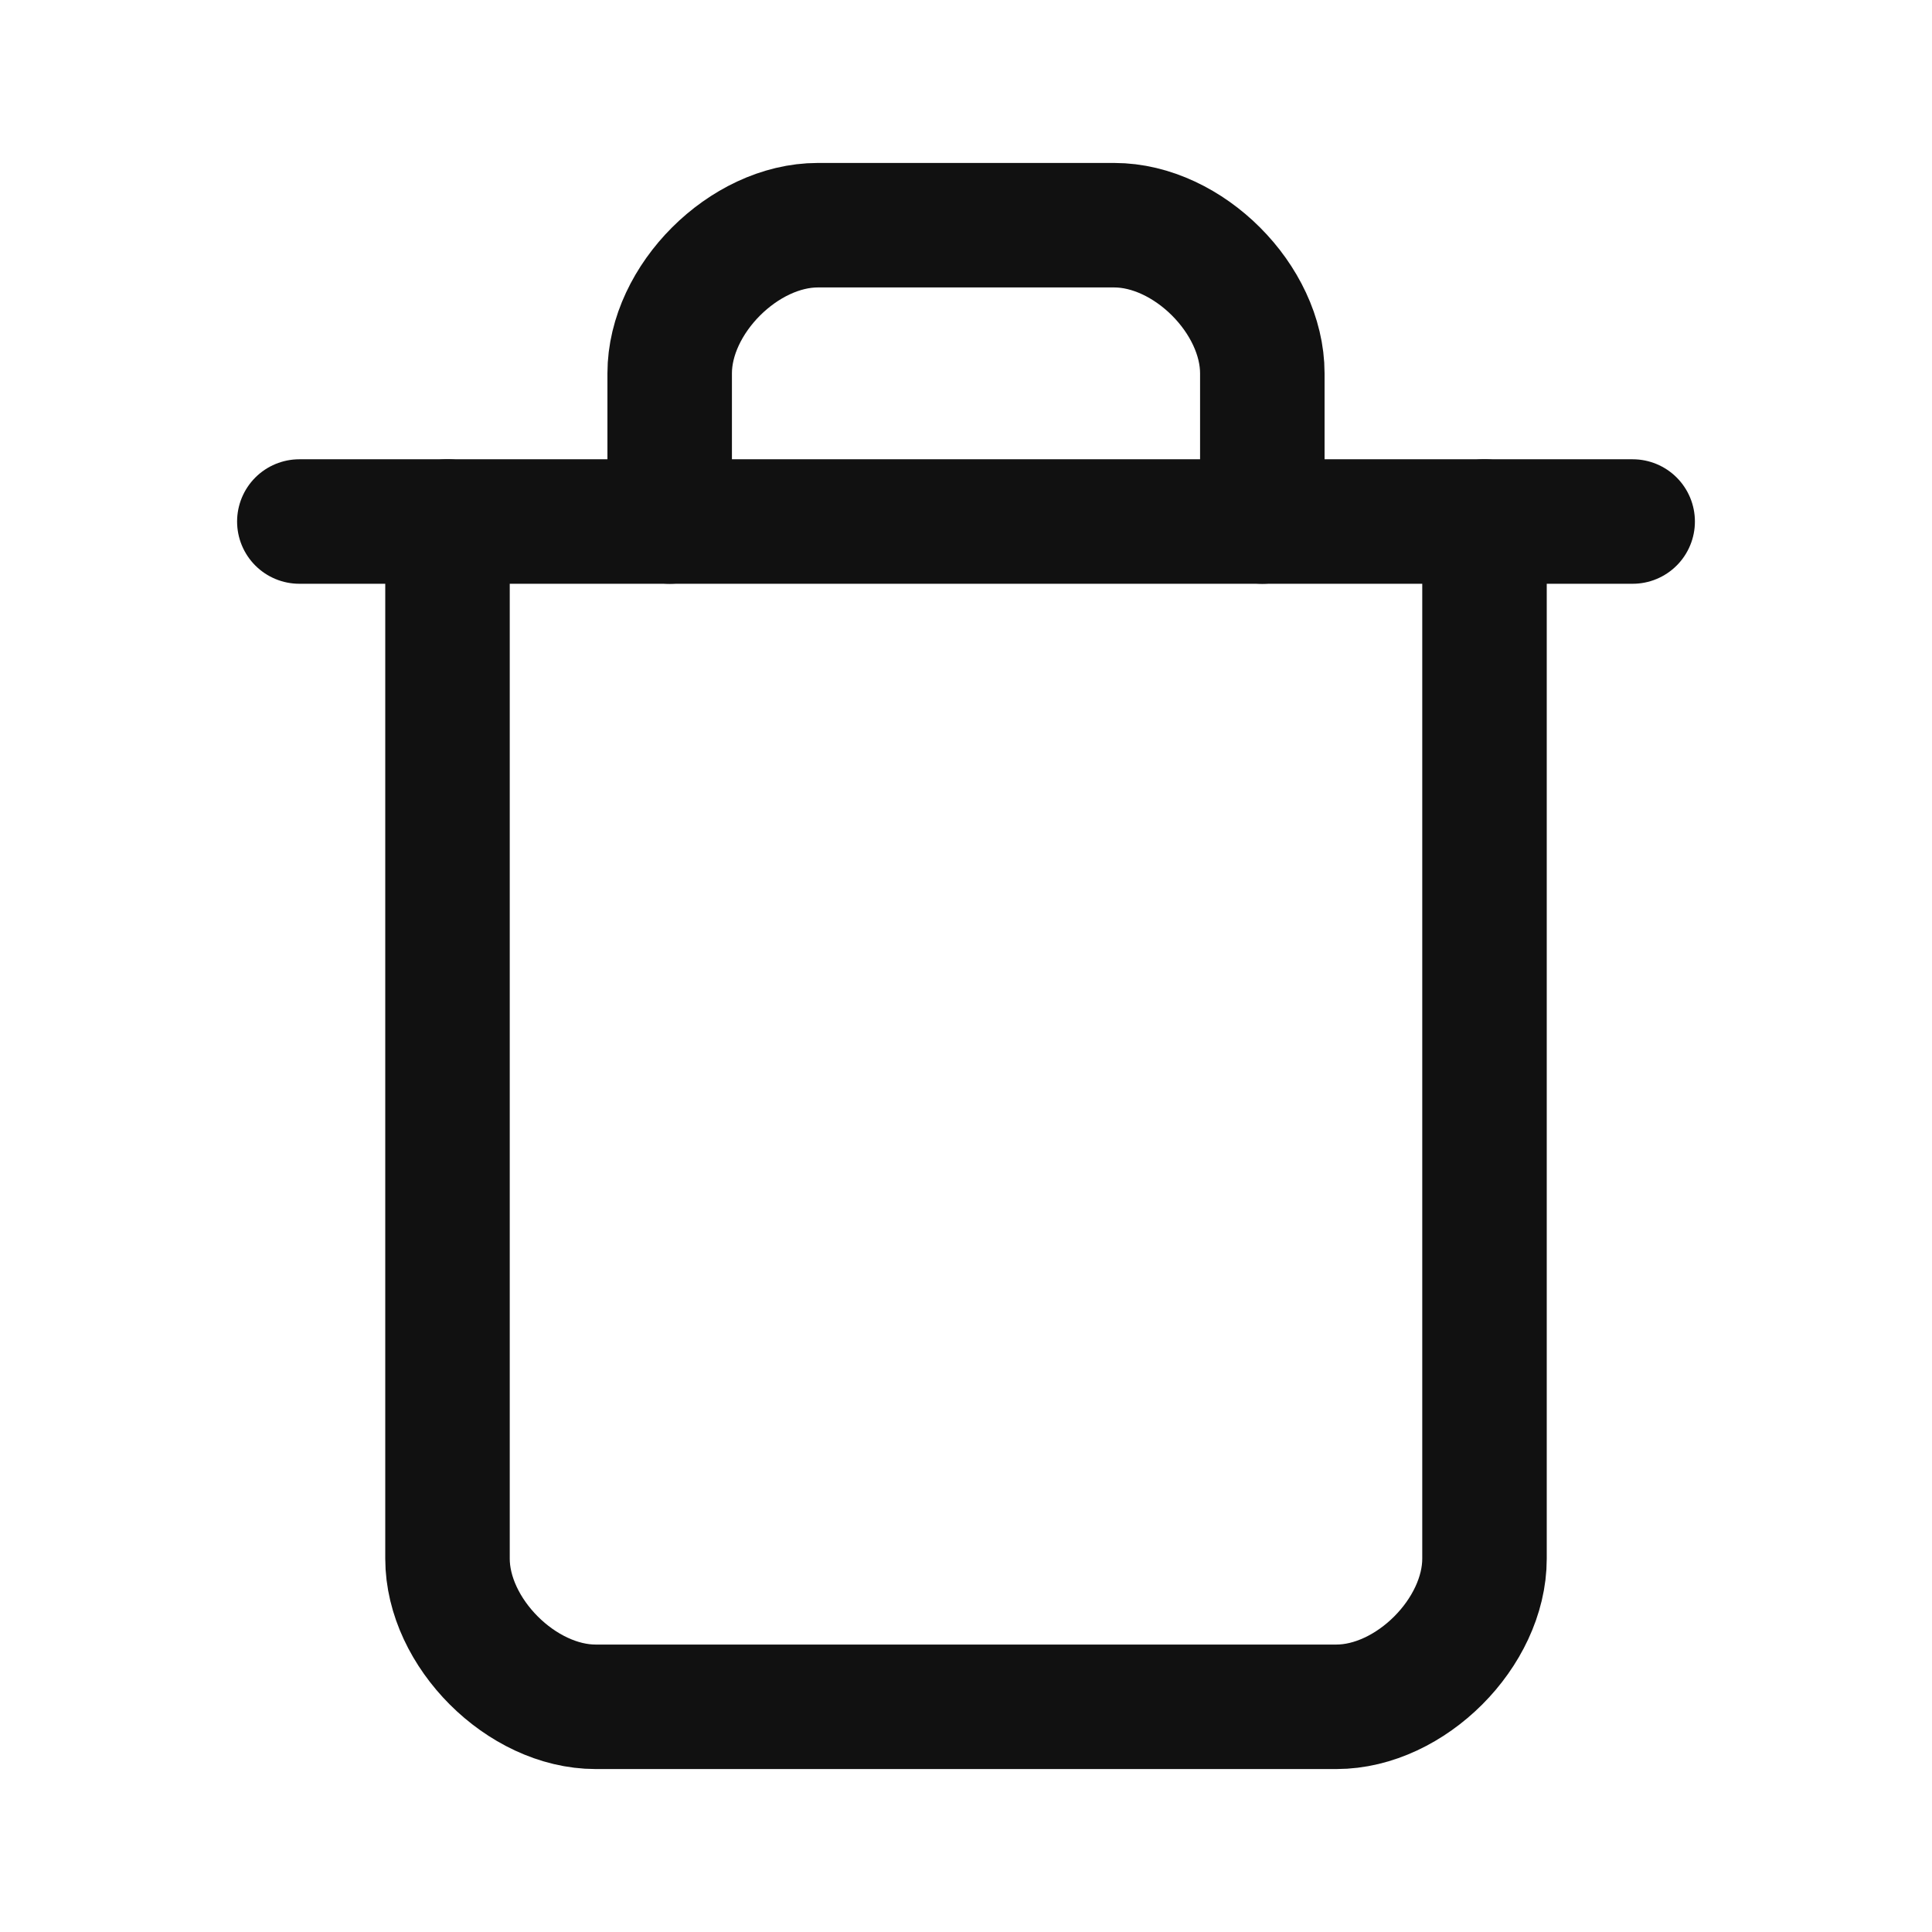
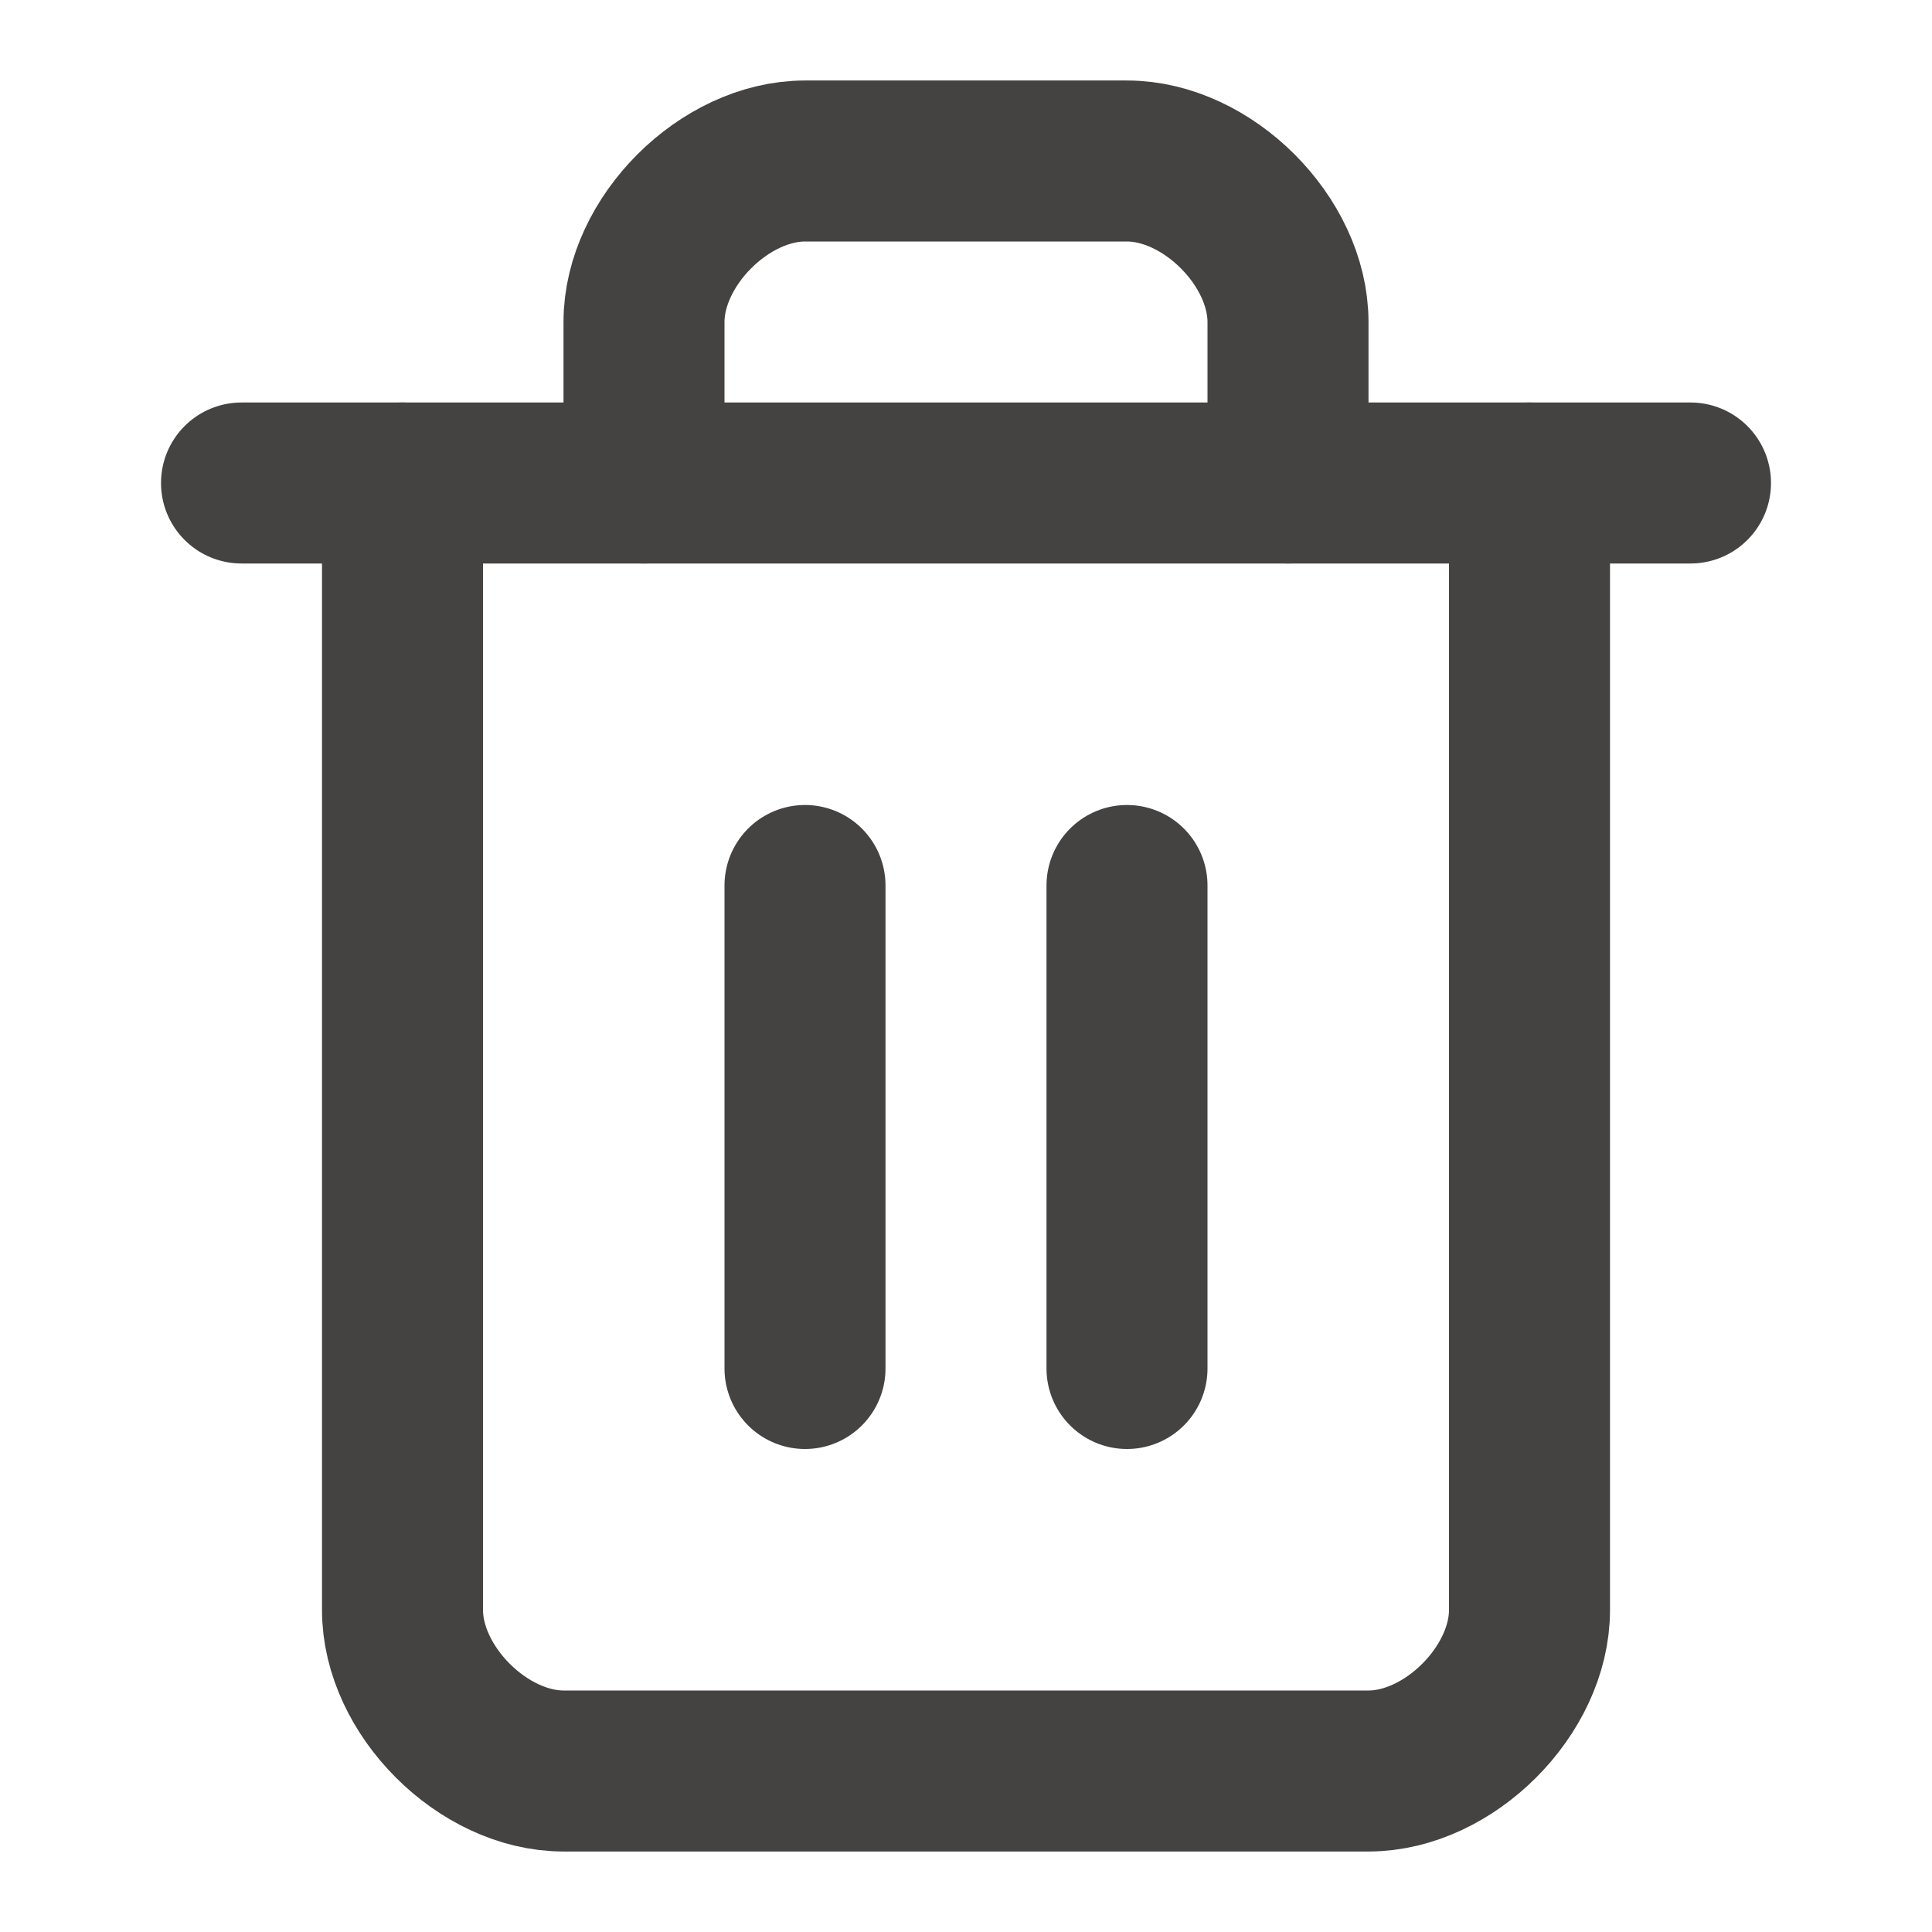
- <svg xmlns="http://www.w3.org/2000/svg" width="16" height="16" viewBox="0 0 16 16" fill="none">
+ <svg xmlns="http://www.w3.org/2000/svg" width="24" height="24" viewBox="0 0 24 24" fill="none">
  <g id="Frame">
-     <path id="Vector" d="M2.479 4.319H13.521" stroke="#111111" stroke-width="1.031" stroke-linecap="round" stroke-linejoin="round" />
-     <path id="Vector_2" d="M12.294 4.319V12.908C12.294 13.521 11.681 14.135 11.067 14.135H4.933C4.319 14.135 3.706 13.521 3.706 12.908V4.319" stroke="#111111" stroke-width="1.031" stroke-linecap="round" stroke-linejoin="round" />
-     <path id="Vector_3" d="M5.546 4.319V3.092C5.546 2.479 6.16 1.865 6.773 1.865H9.227C9.841 1.865 10.454 2.479 10.454 3.092V4.319" stroke="#111111" stroke-width="1.031" stroke-linecap="round" stroke-linejoin="round" />
+     <path id="Vector" d="M3 6H21" stroke="#444342" stroke-width="2" stroke-linecap="round" stroke-linejoin="round" />
+     <path id="Vector_2" d="M19 6V20C19 21 18 22 17 22H7C6 22 5 21 5 20V6" stroke="#444342" stroke-width="2" stroke-linecap="round" stroke-linejoin="round" />
+     <path id="Vector_3" d="M8 6V4C8 3 9 2 10 2H14C15 2 16 3 16 4V6" stroke="#444342" stroke-width="2" stroke-linecap="round" stroke-linejoin="round" />
+     <path id="Vector_4" d="M10 11V17" stroke="#444342" stroke-width="2" stroke-linecap="round" stroke-linejoin="round" />
+     <path id="Vector_5" d="M14 11V17" stroke="#444342" stroke-width="2" stroke-linecap="round" stroke-linejoin="round" />
  </g>
</svg>
